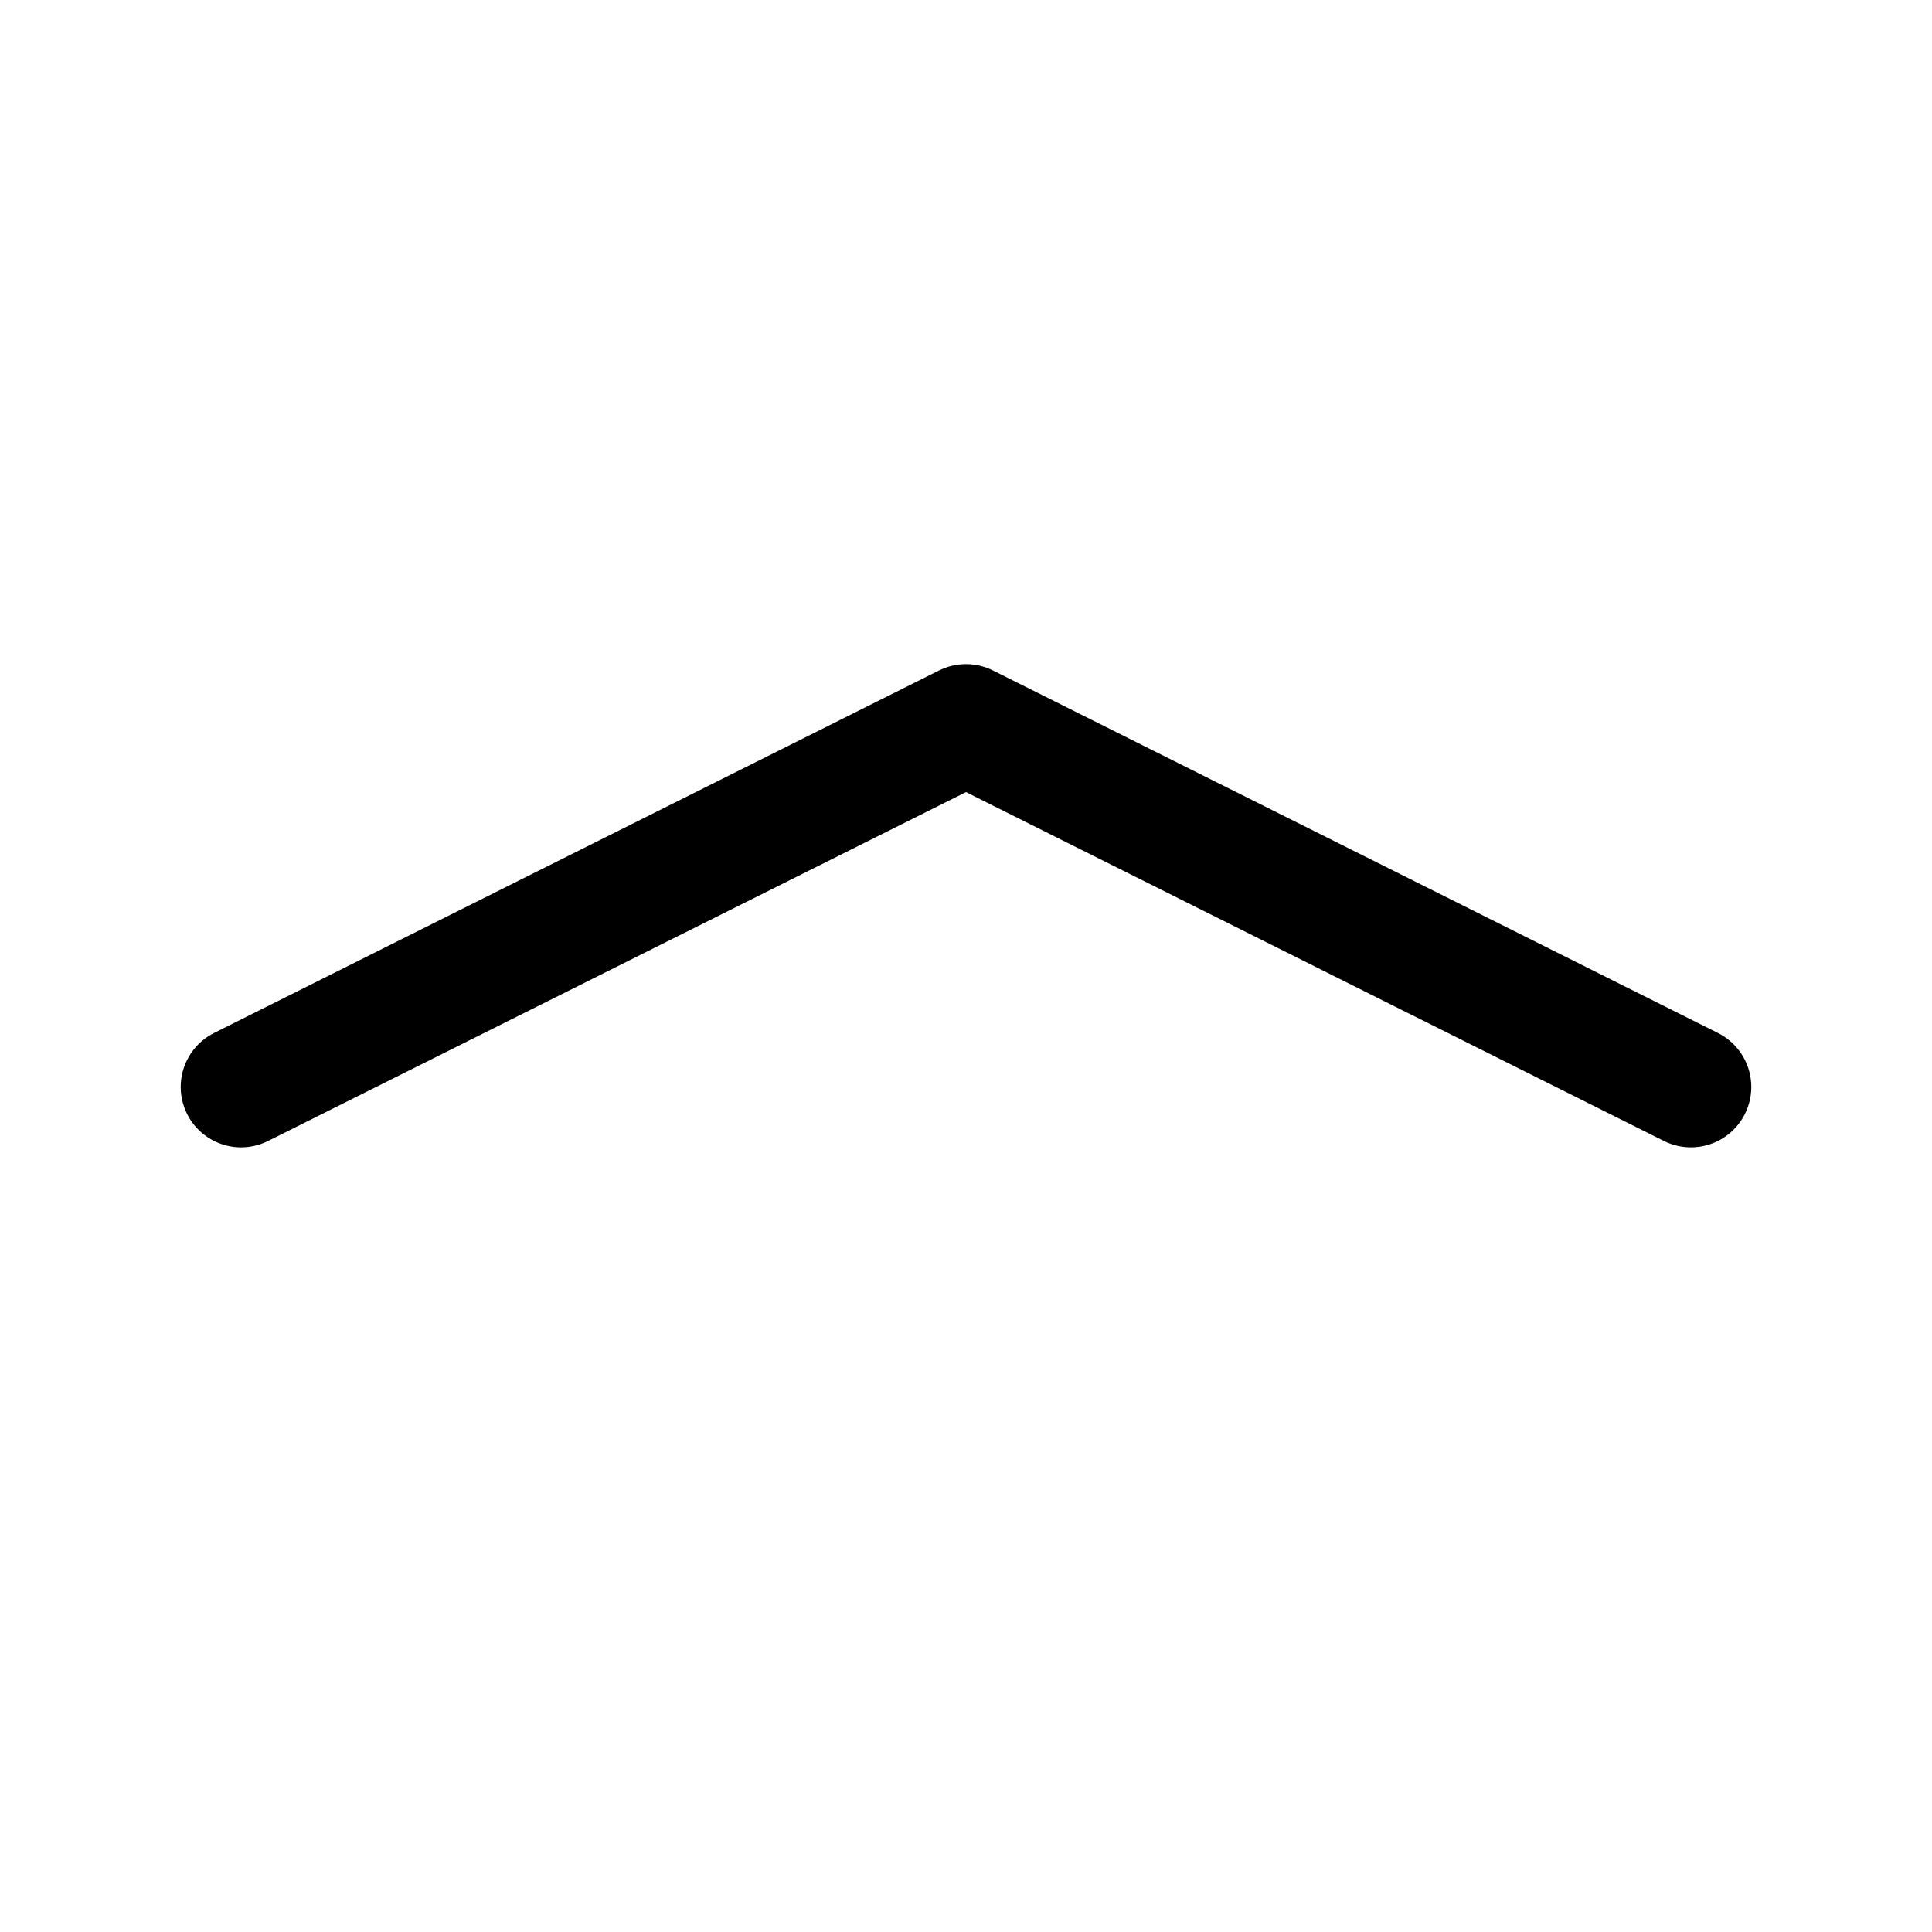
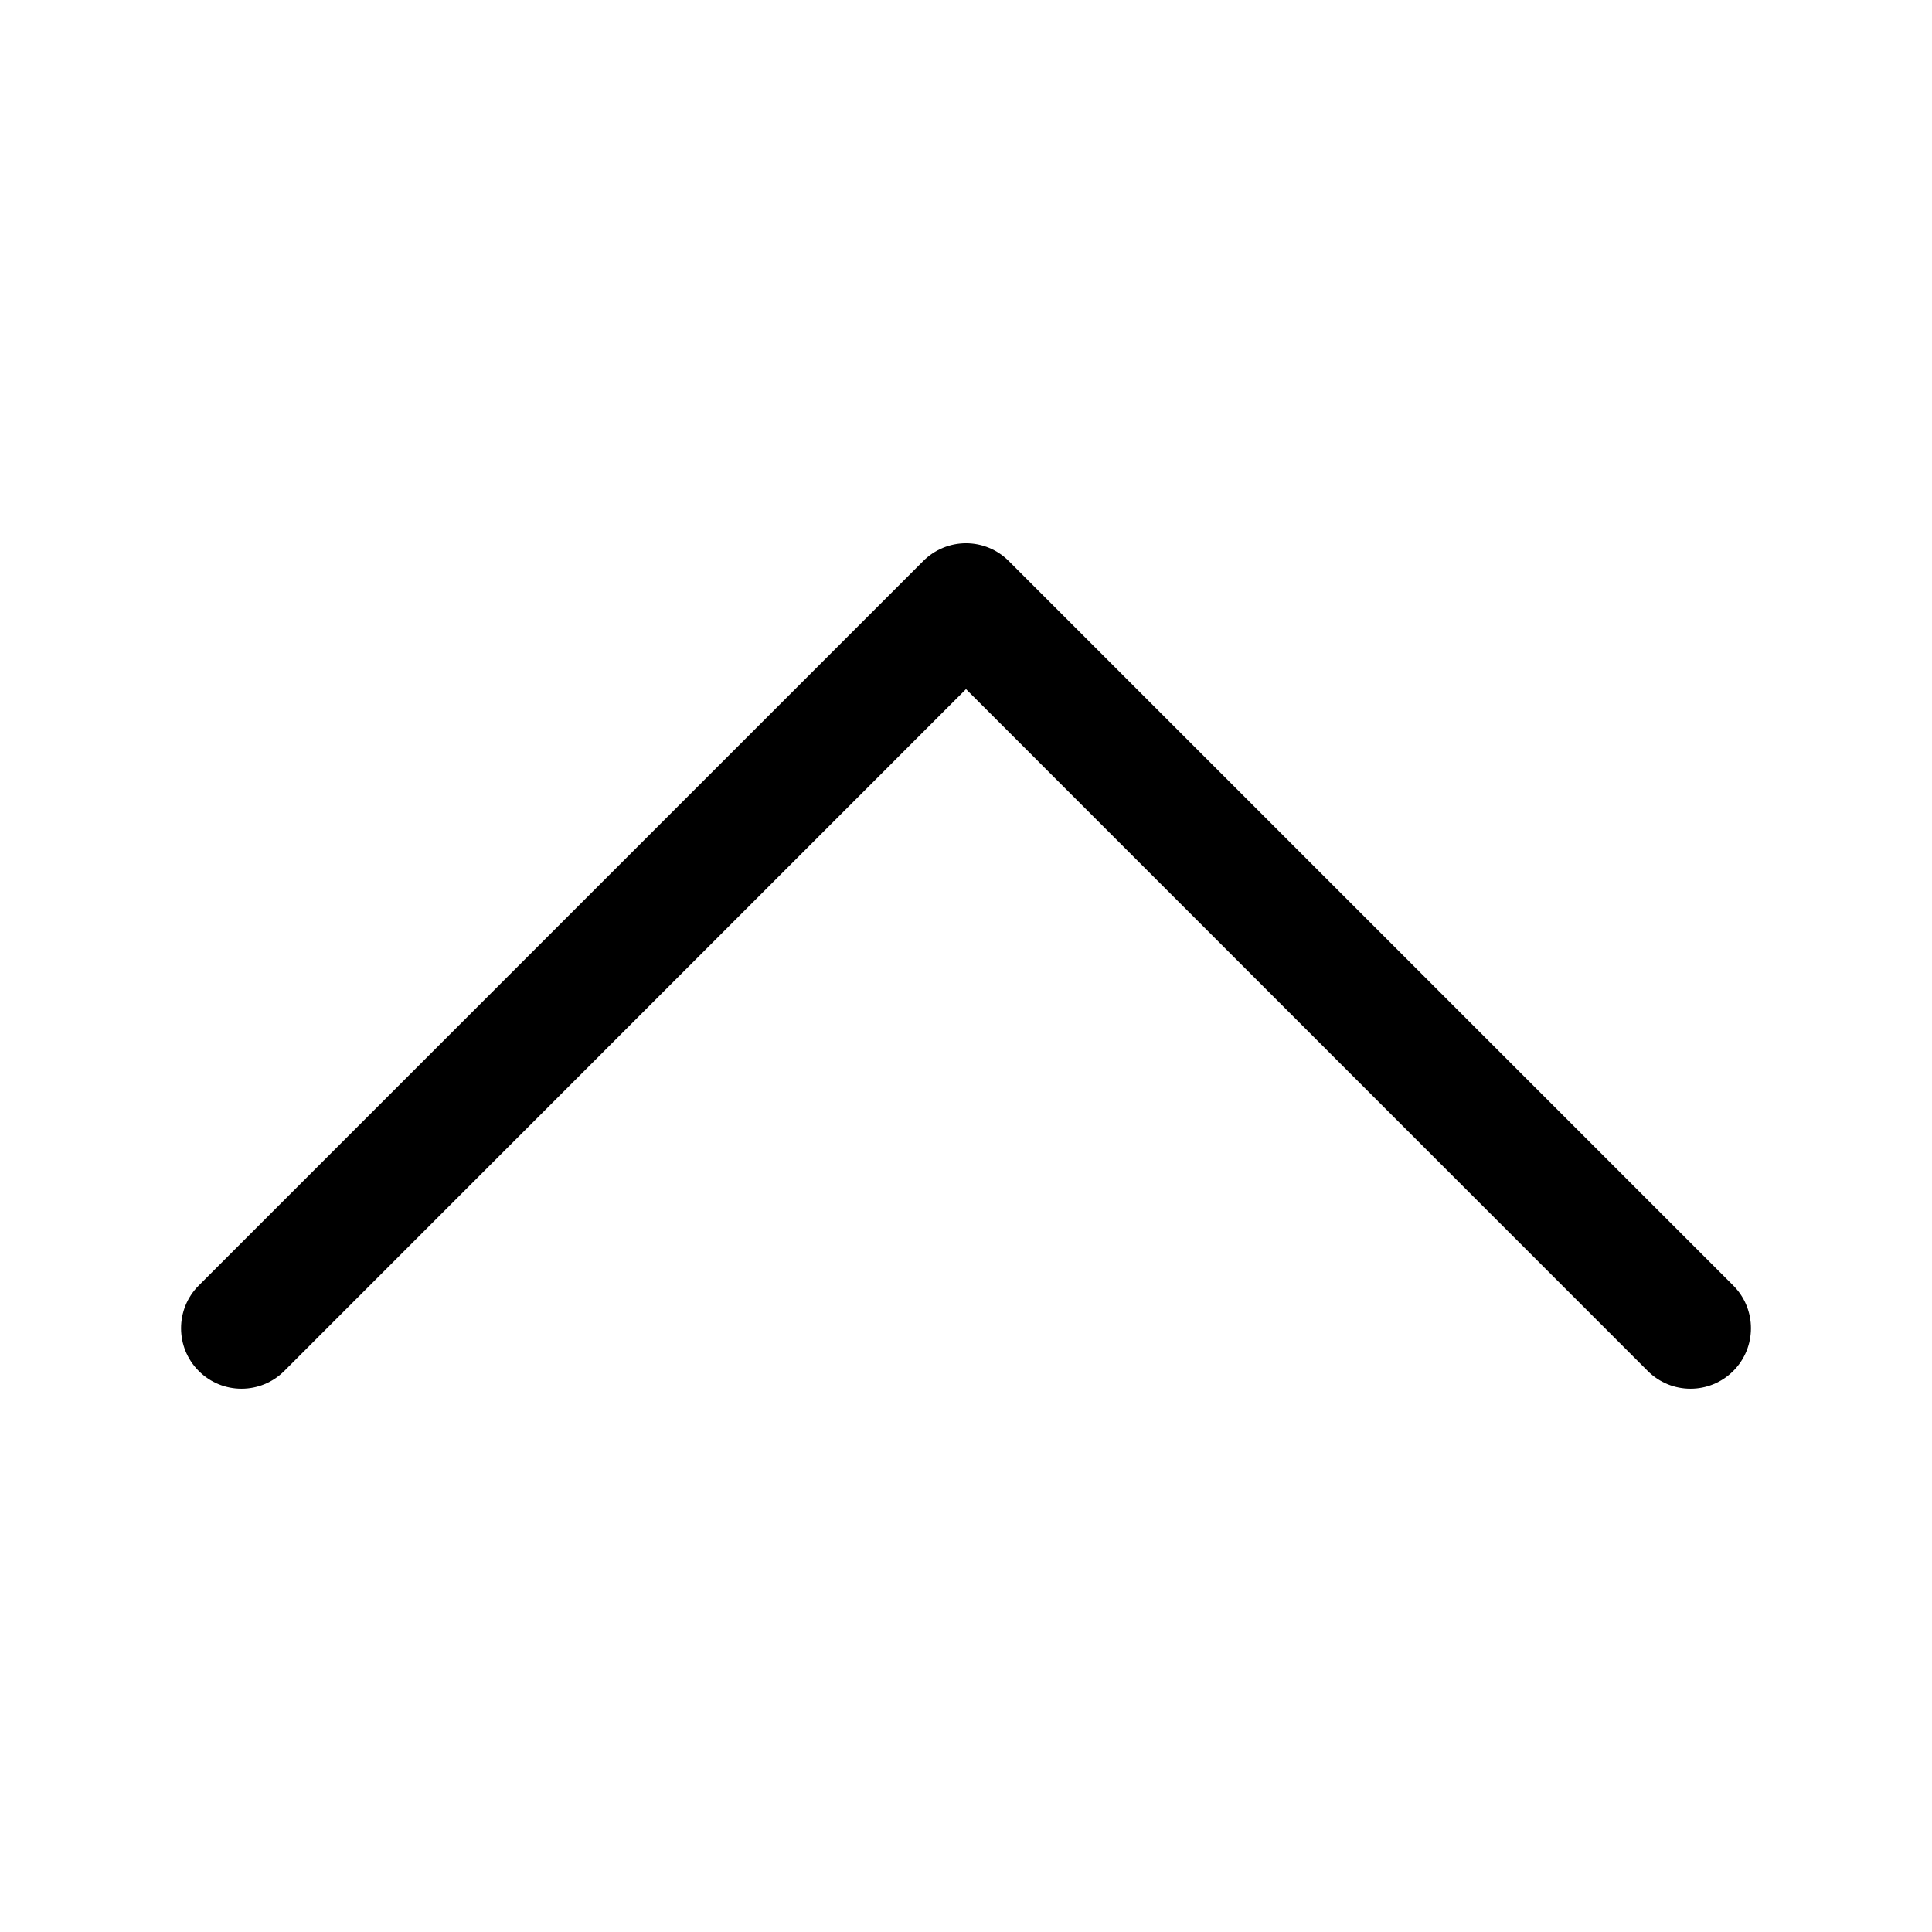
- <svg xmlns="http://www.w3.org/2000/svg" width="16" height="16" fill="currentColor" class="bi bi-chevron-compact-up" viewBox="0 0 16 16">
-   <path fill-rule="evenodd" d="M7.776 5.553a.5.5 0 0 1 .448 0l6 3a.5.5 0 1 1-.448.894L8 6.56 2.224 9.447a.5.5 0 1 1-.448-.894z" />
+ <svg xmlns="http://www.w3.org/2000/svg" width="16" height="16" fill="currentColor" class="bi bi-chevron-up" viewBox="0 0 16 16">
+   <path fill-rule="evenodd" d="M7.646 4.646a.5.5 0 0 1 .708 0l6 6a.5.5 0 0 1-.708.708L8 5.707l-5.646 5.647a.5.5 0 0 1-.708-.708z" />
</svg>
